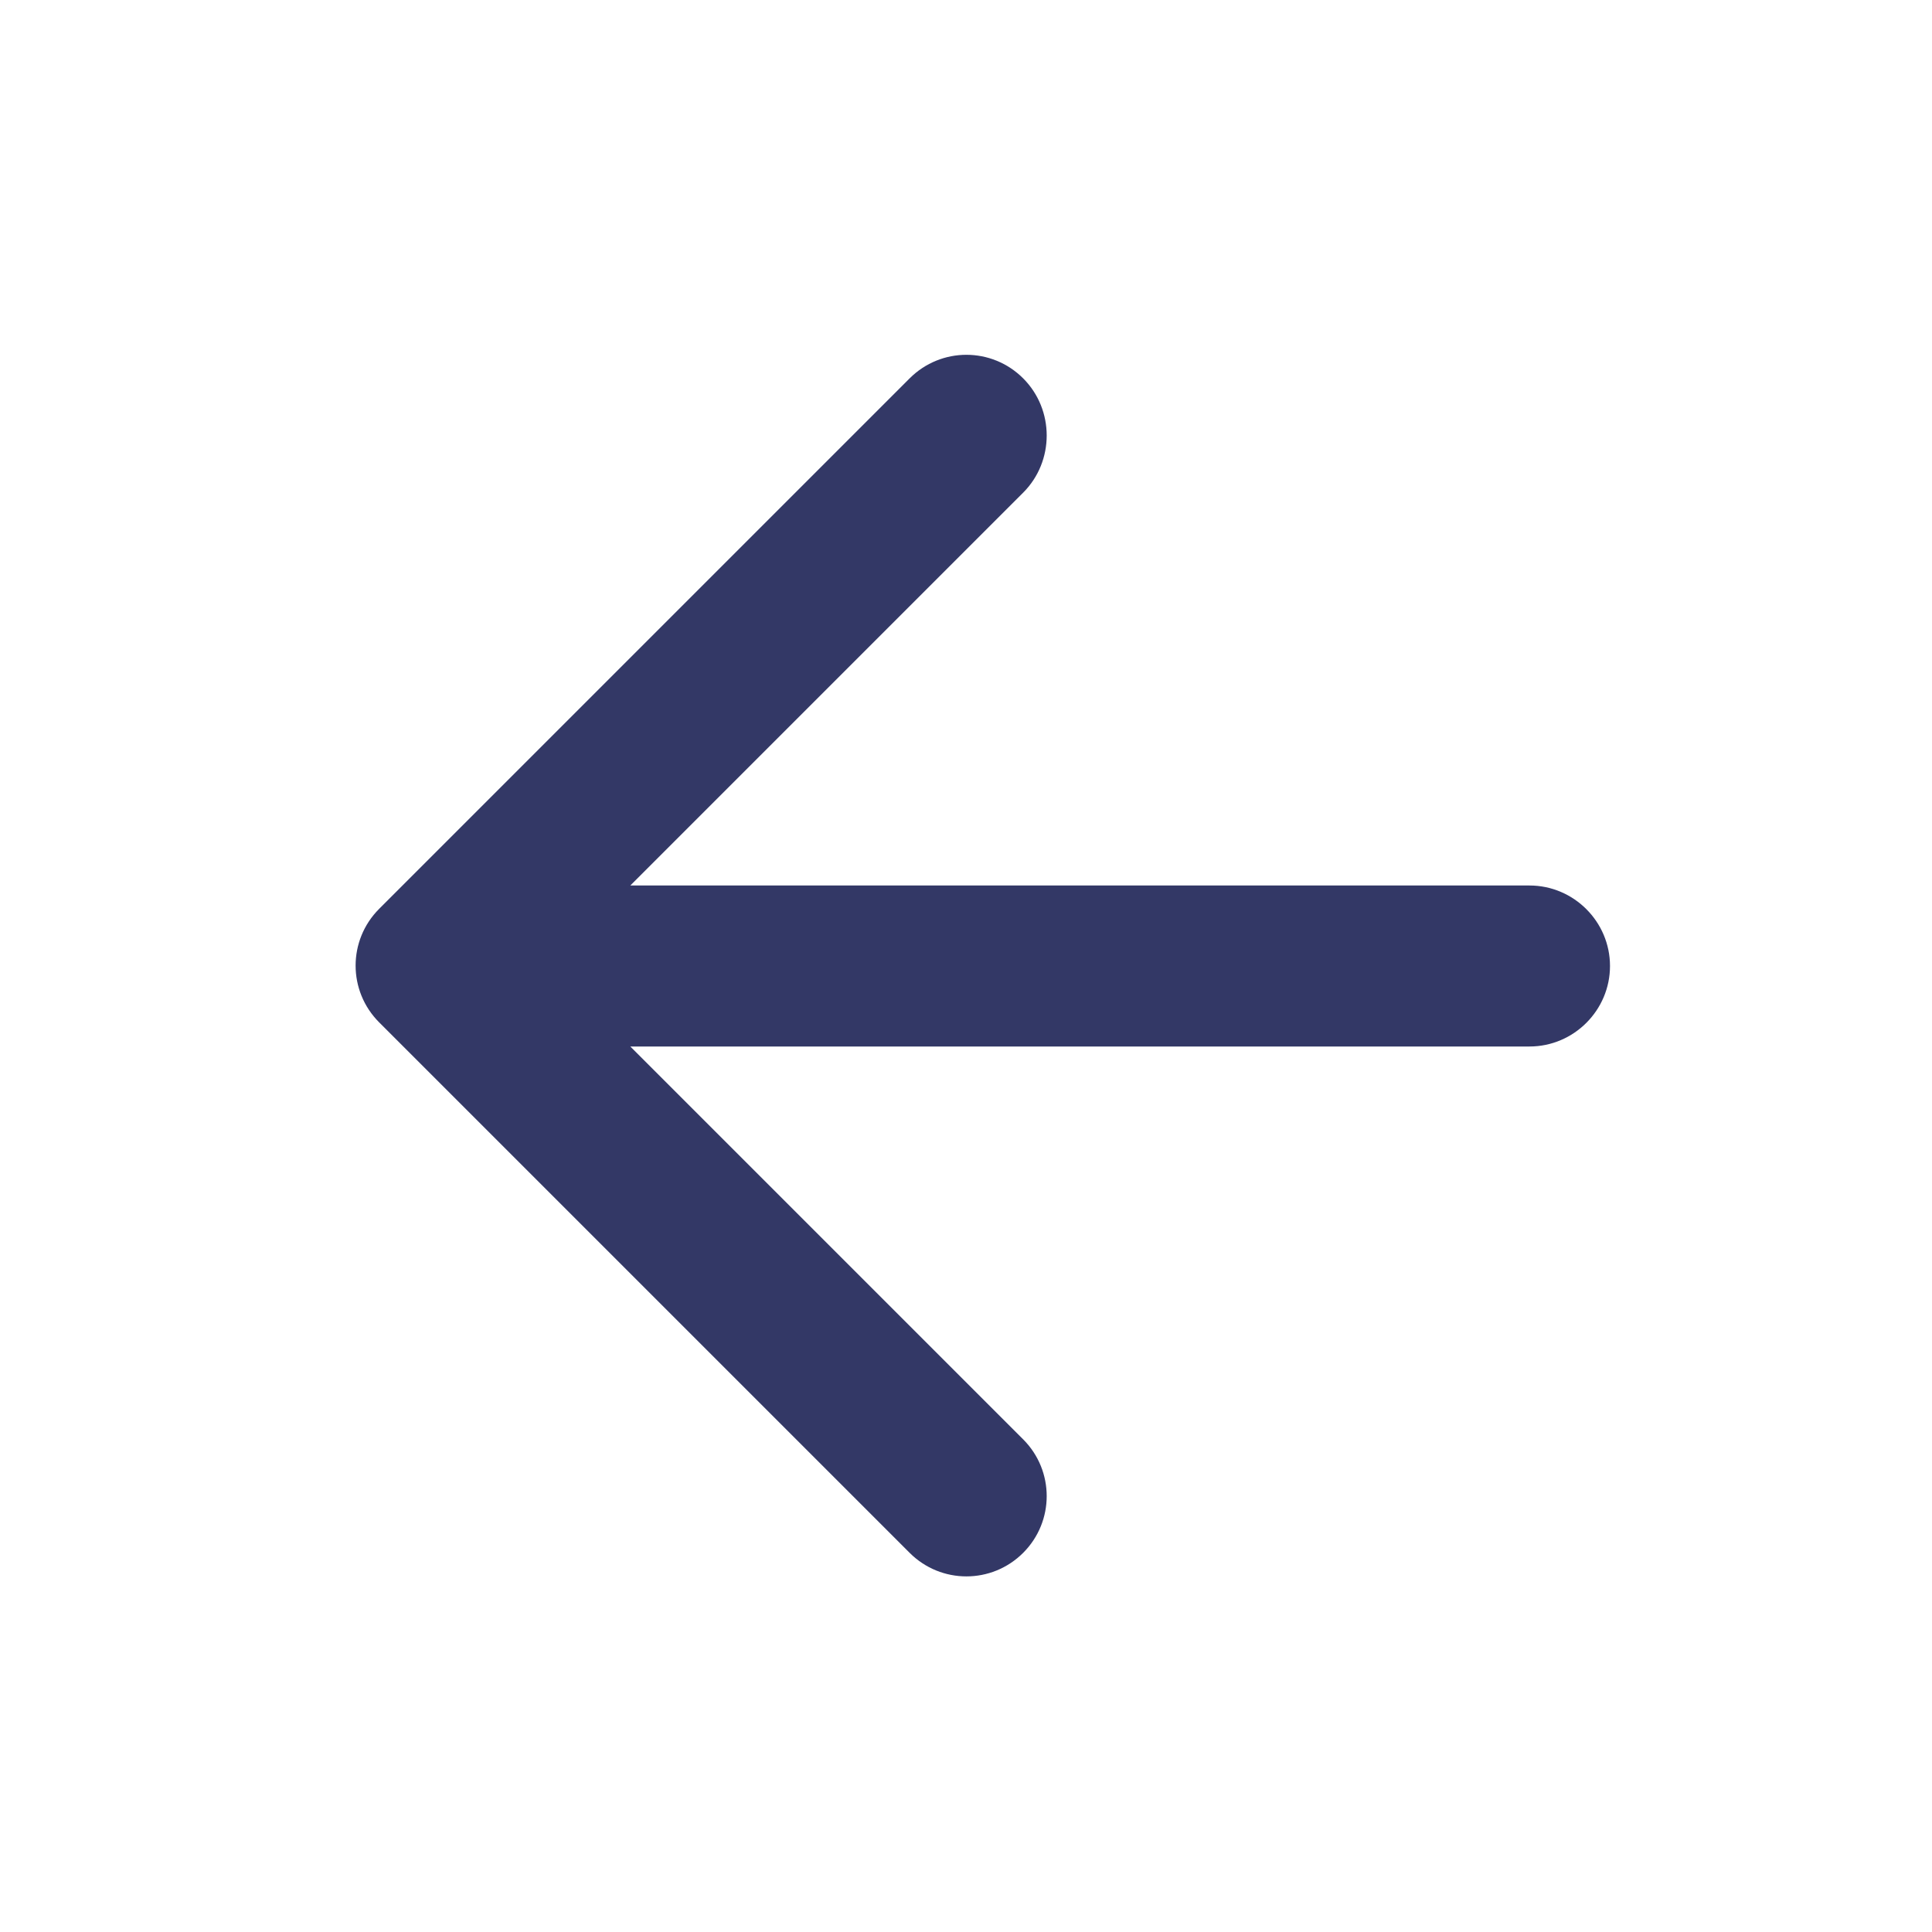
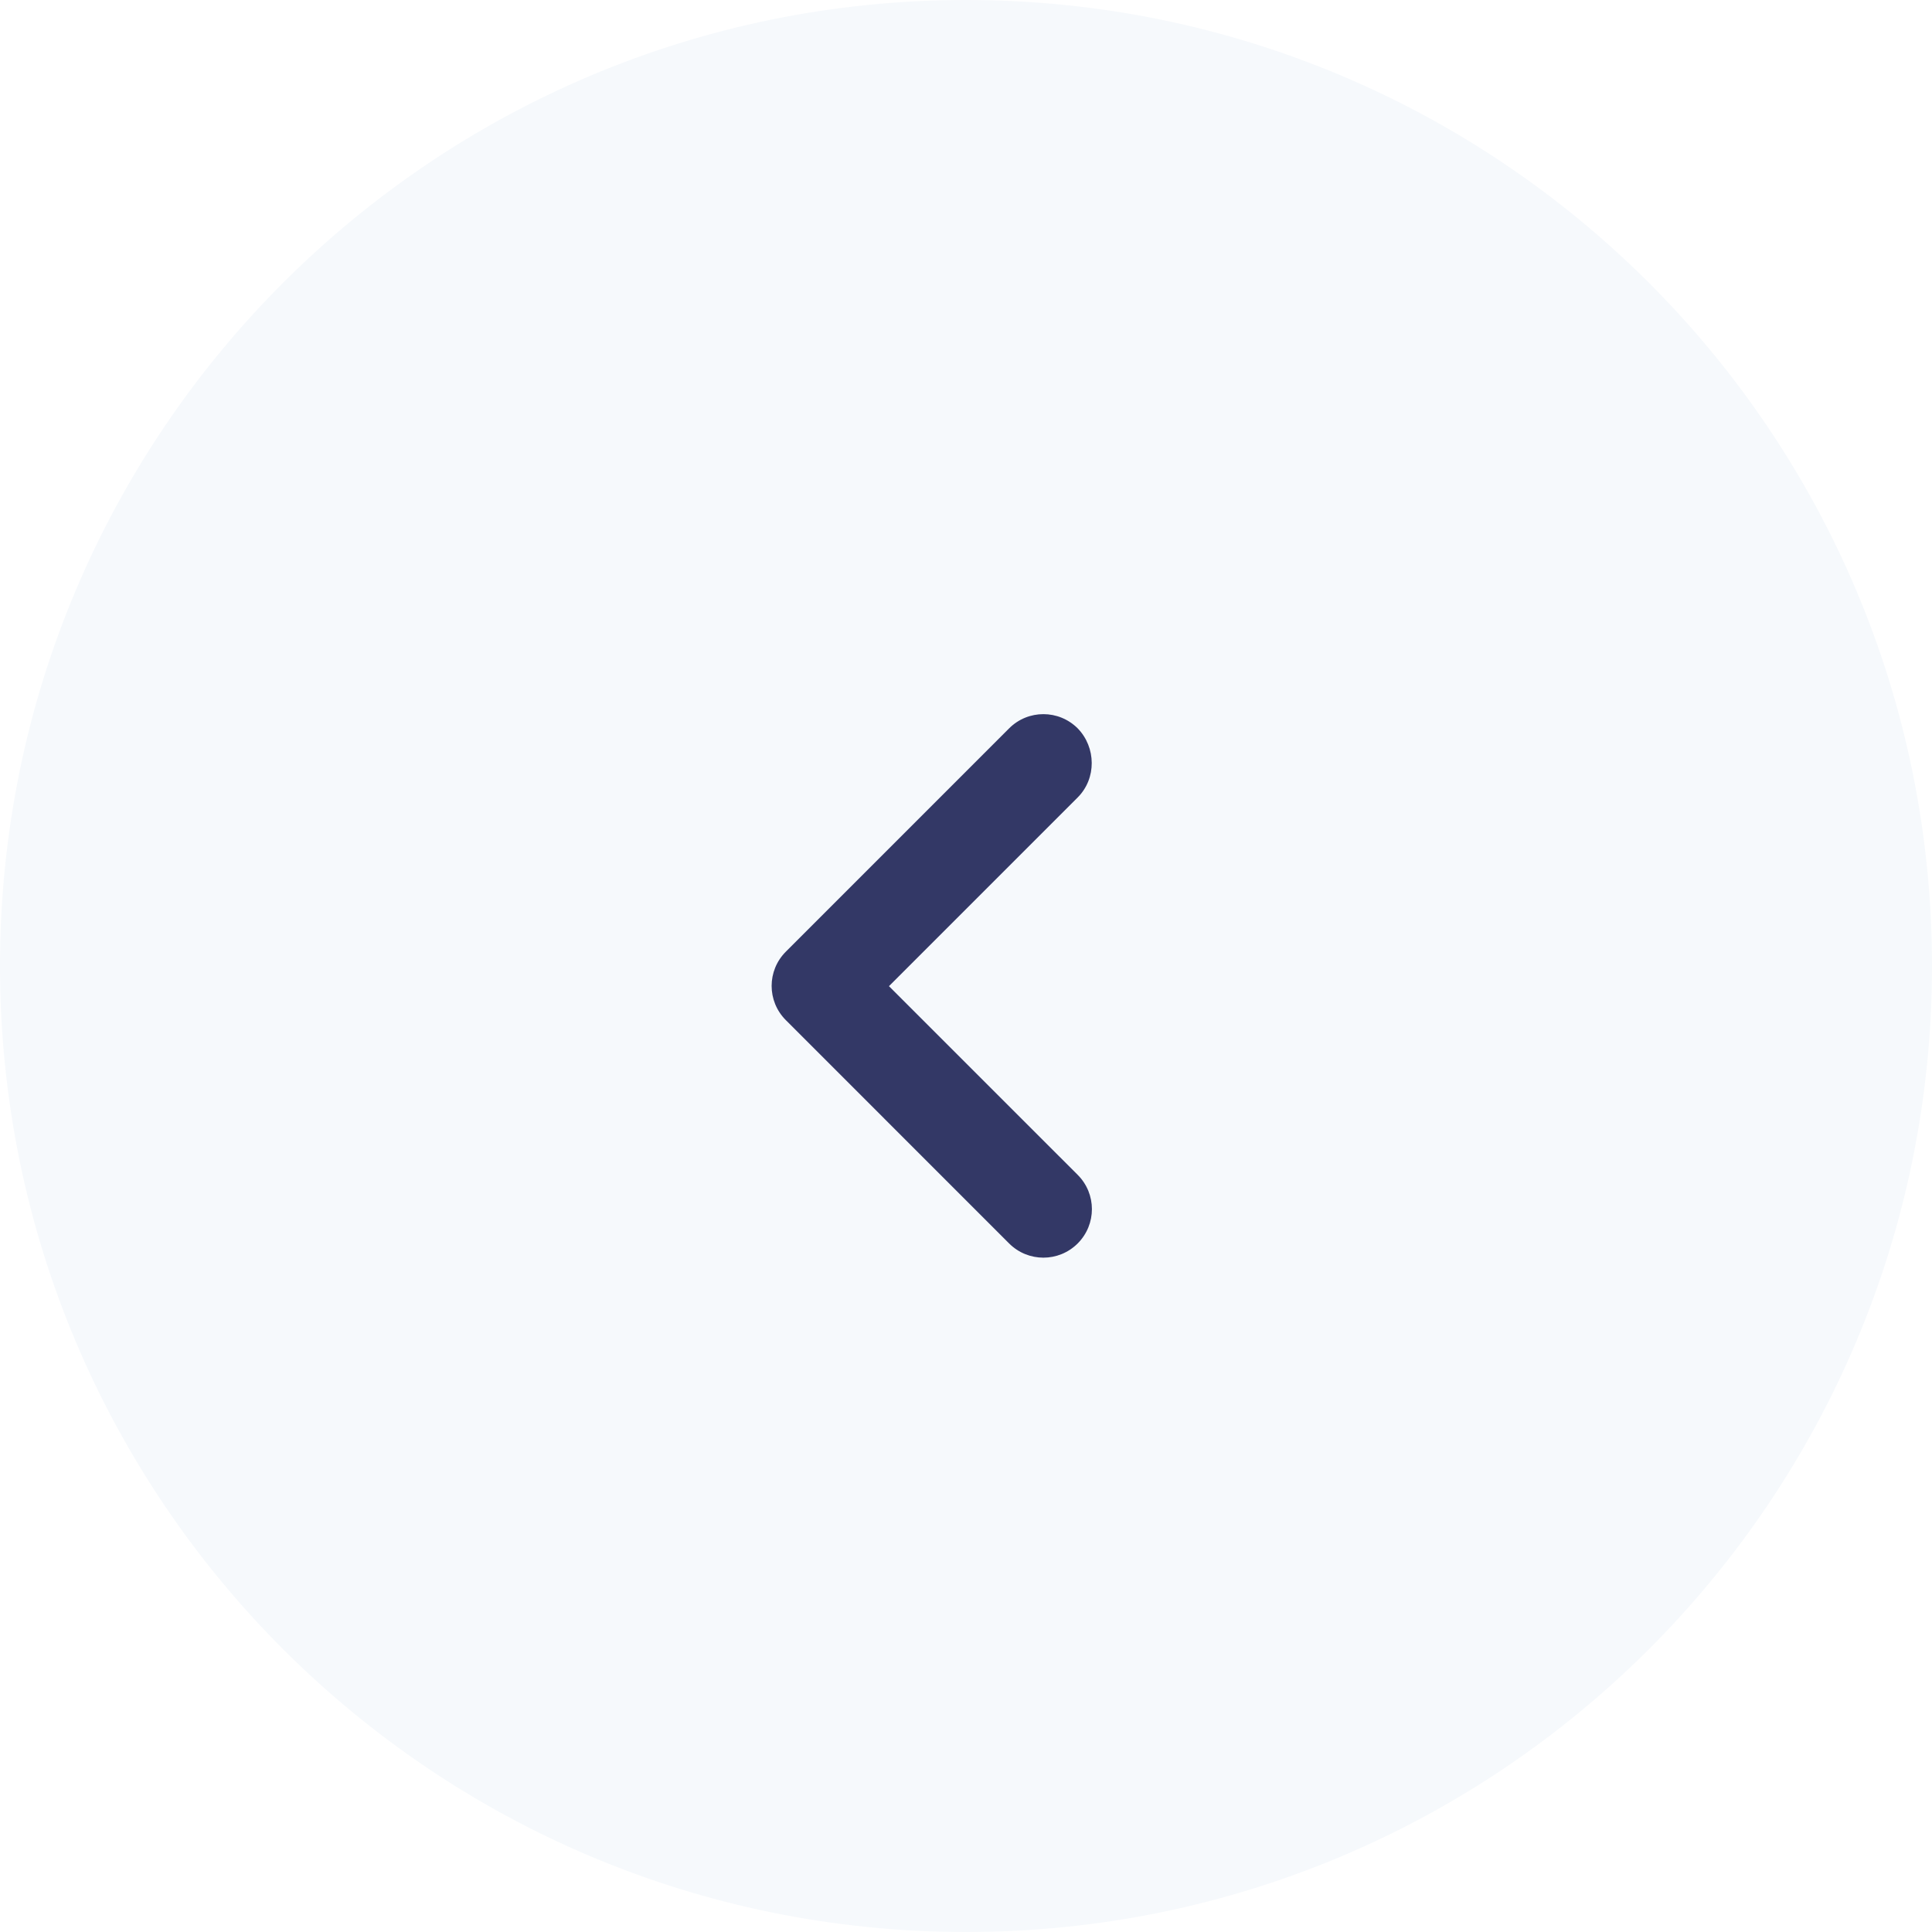
- <svg xmlns="http://www.w3.org/2000/svg" width="36" height="36" viewBox="0 0 36 36" fill="none">
-   <path d="M28.5 16.5H11.745L19.065 9.18C19.65 8.595 19.65 7.635 19.065 7.05C18.48 6.465 17.535 6.465 16.95 7.05L7.065 16.935C6.48 17.52 6.48 18.465 7.065 19.05L16.95 28.935C17.535 29.52 18.48 29.52 19.065 28.935C19.65 28.35 19.65 27.405 19.065 26.82L11.745 19.5H28.5C29.325 19.5 30 18.825 30 18C30 17.175 29.325 16.5 28.5 16.5Z" fill="#333866" />
+ <svg xmlns="http://www.w3.org/2000/svg" width="48" height="48" viewBox="0 0 48 48" fill="none">
+   <circle cx="24" cy="24" r="24" fill="#F6F9FC" />
+   <path d="M26.775 19.812L22.086 24.501L26.775 29.189C27.246 29.66 27.246 30.421 26.775 30.893C26.303 31.364 25.542 31.364 25.071 30.893L19.525 25.346C19.053 24.875 19.053 24.114 19.525 23.643L25.071 18.096C25.542 17.625 26.303 17.625 26.775 18.096C27.234 18.568 27.246 19.341 26.775 19.812Z" fill="#333866" />
</svg>
